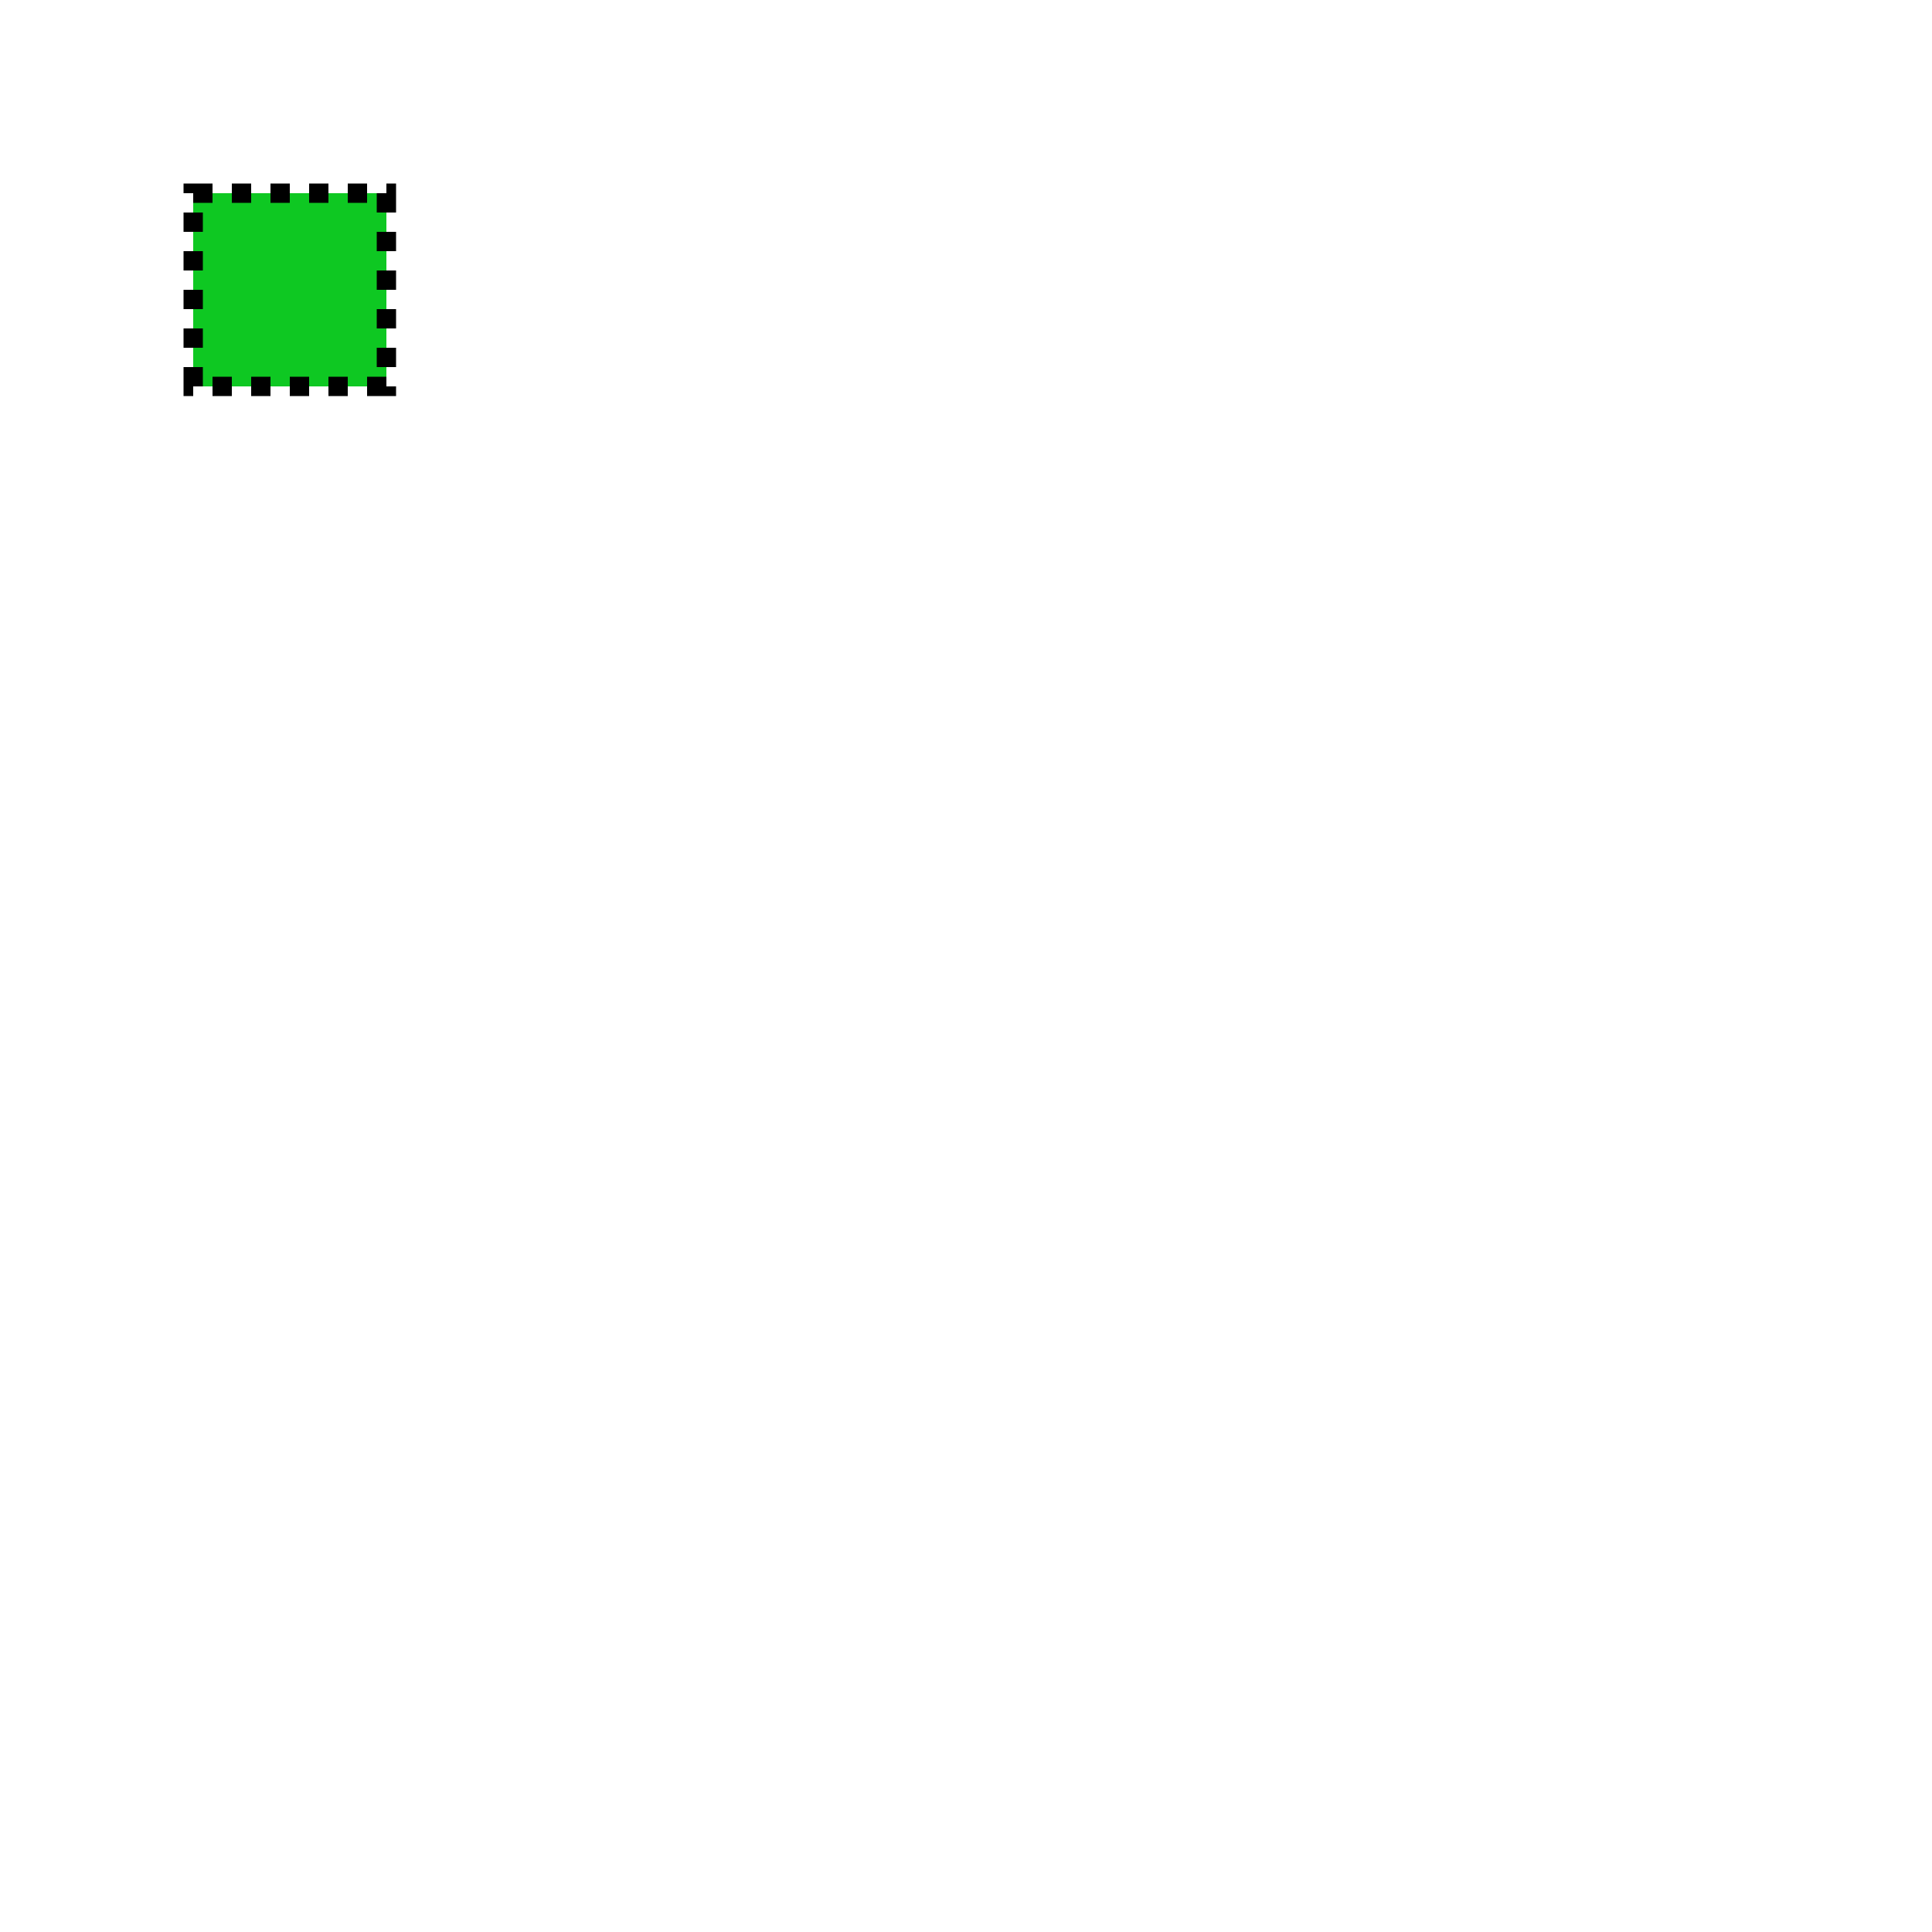
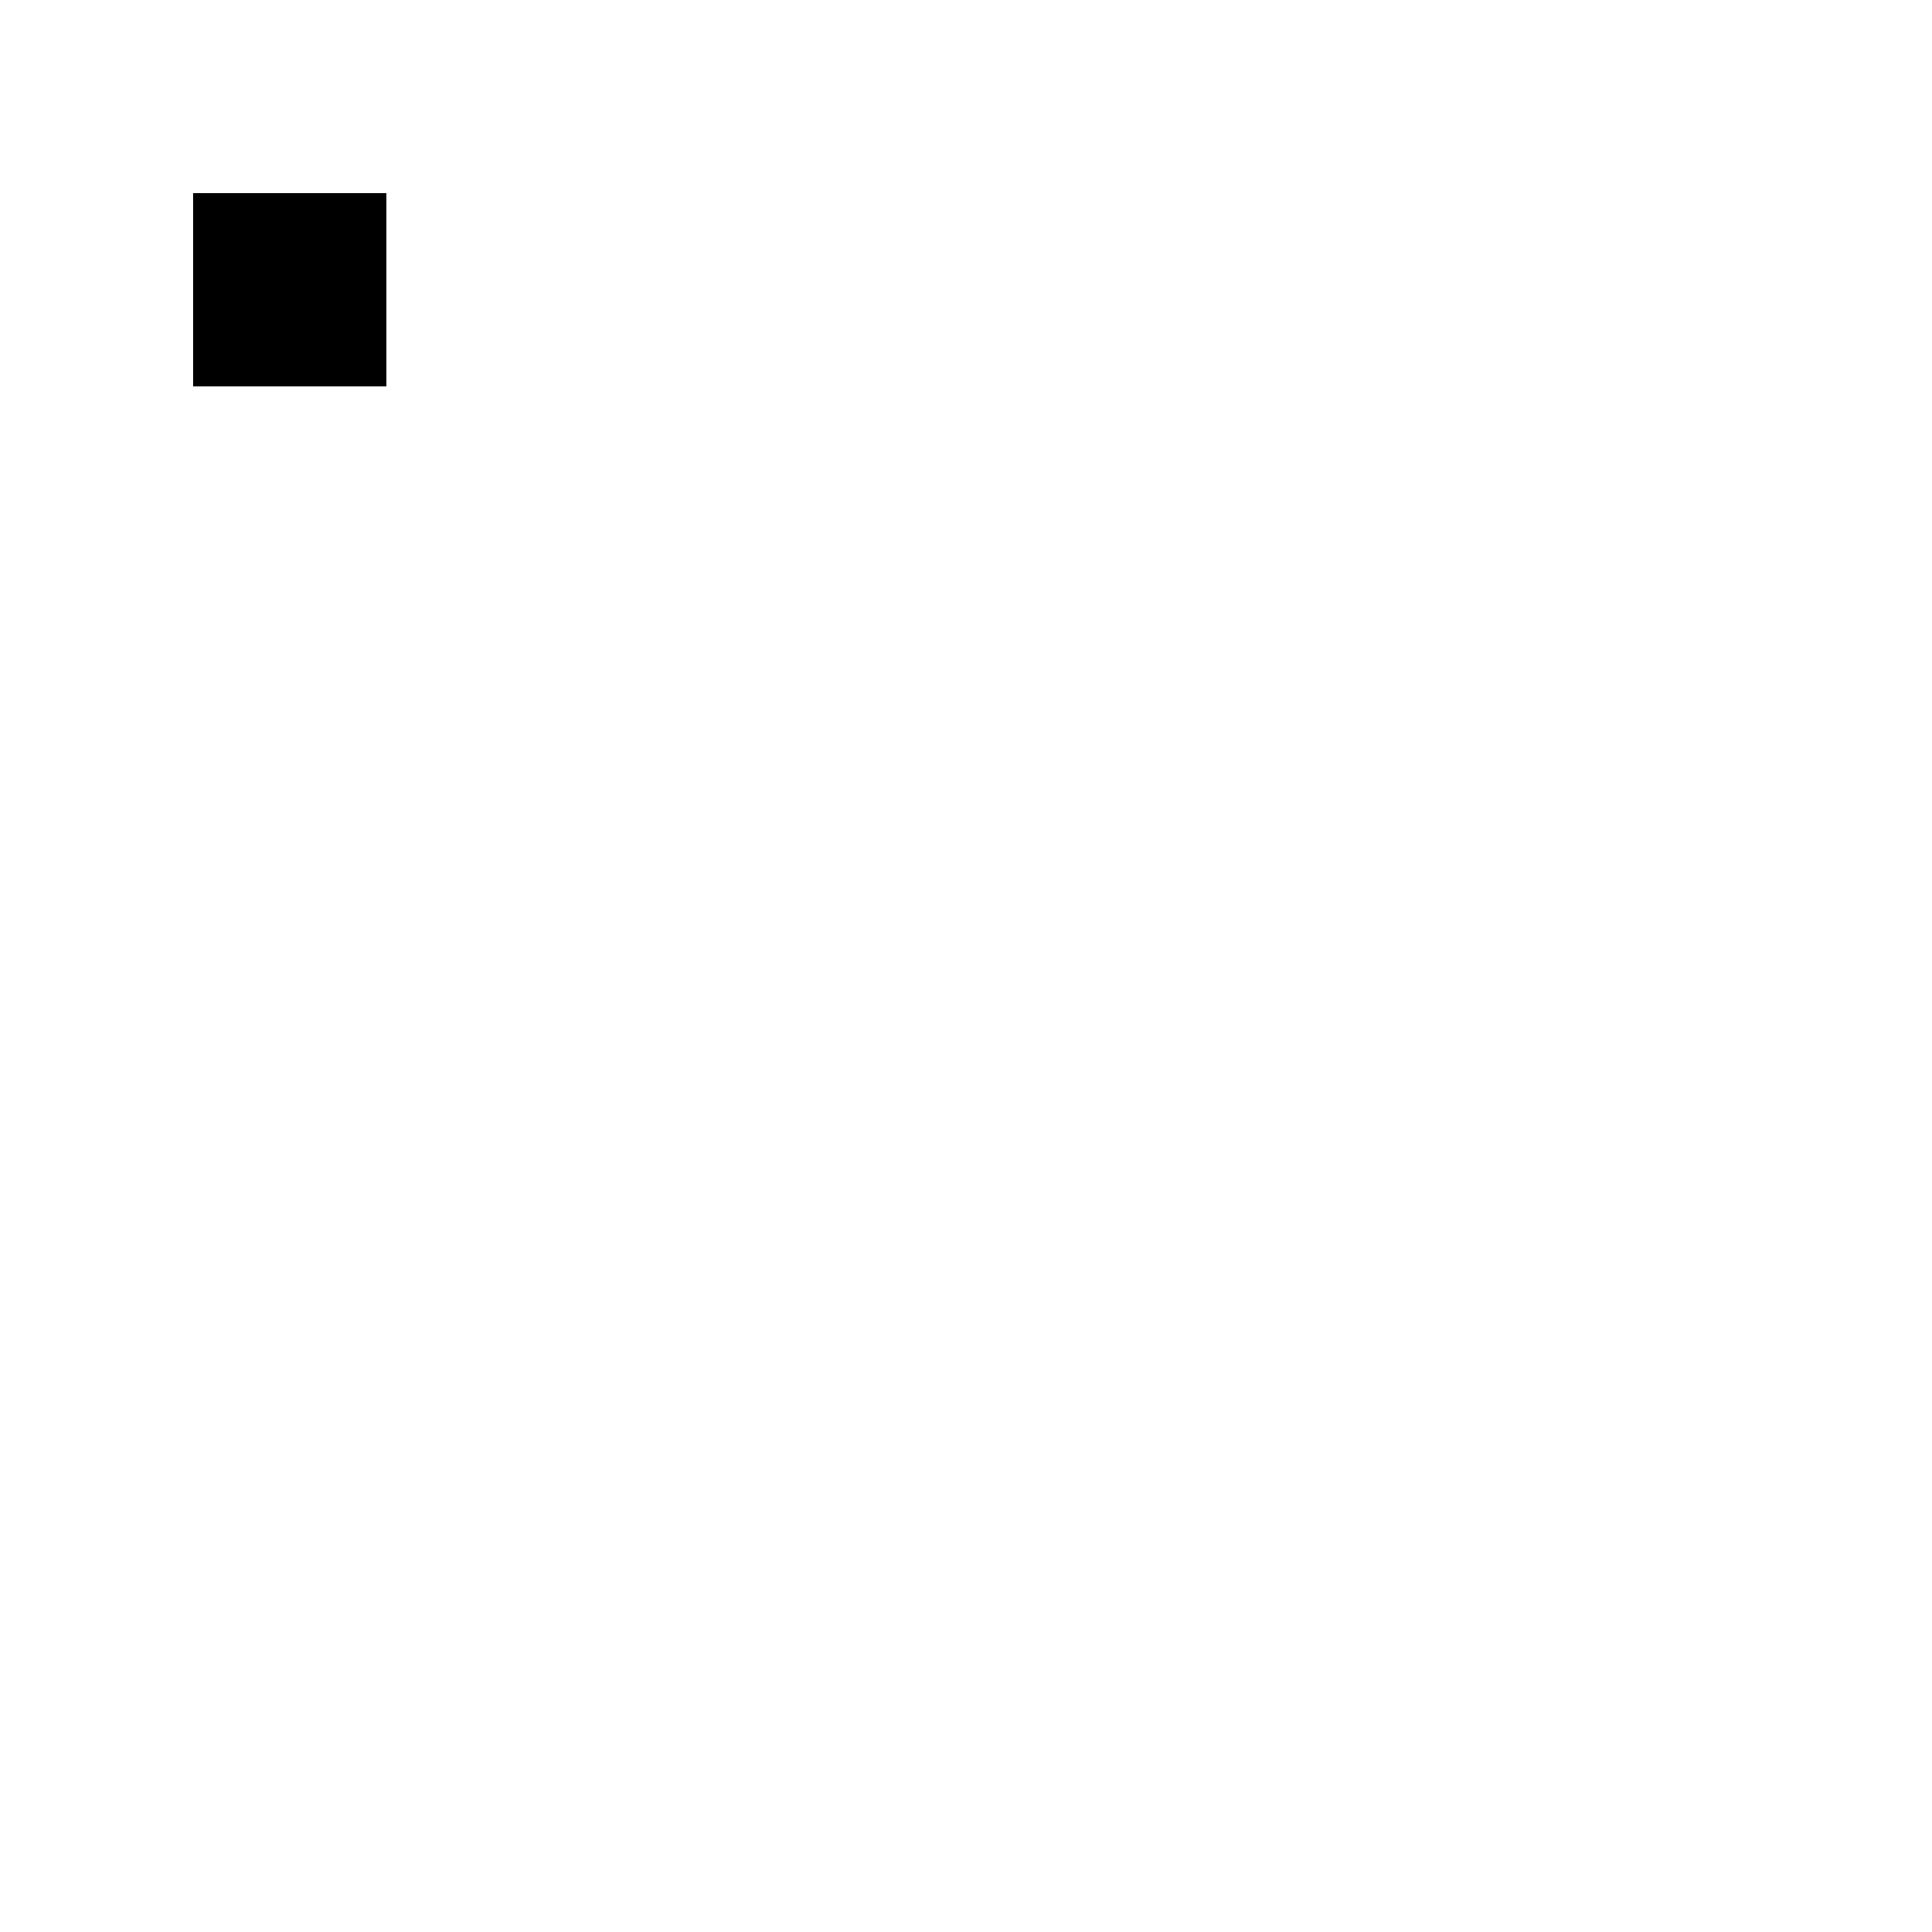
<svg xmlns="http://www.w3.org/2000/svg" width="100.0" height="100.0">
-   <rect x="10.0px" y="10.0px" width="10.0px" height="10.0px" id="none" fill="#0ec822" stroke="#000000" stroke-width="1.0px" stroke-dasharray="1,1" style="none" visibility="inherit" />
+   <rect x="10.0px" y="10.0px" width="10.0px" height="10.0px" id="none" fill="0e0e0e" stroke="000000" stroke-width="1.0px" stroke-dasharray="1,1" style="none" visibility="inherit" />
</svg>
